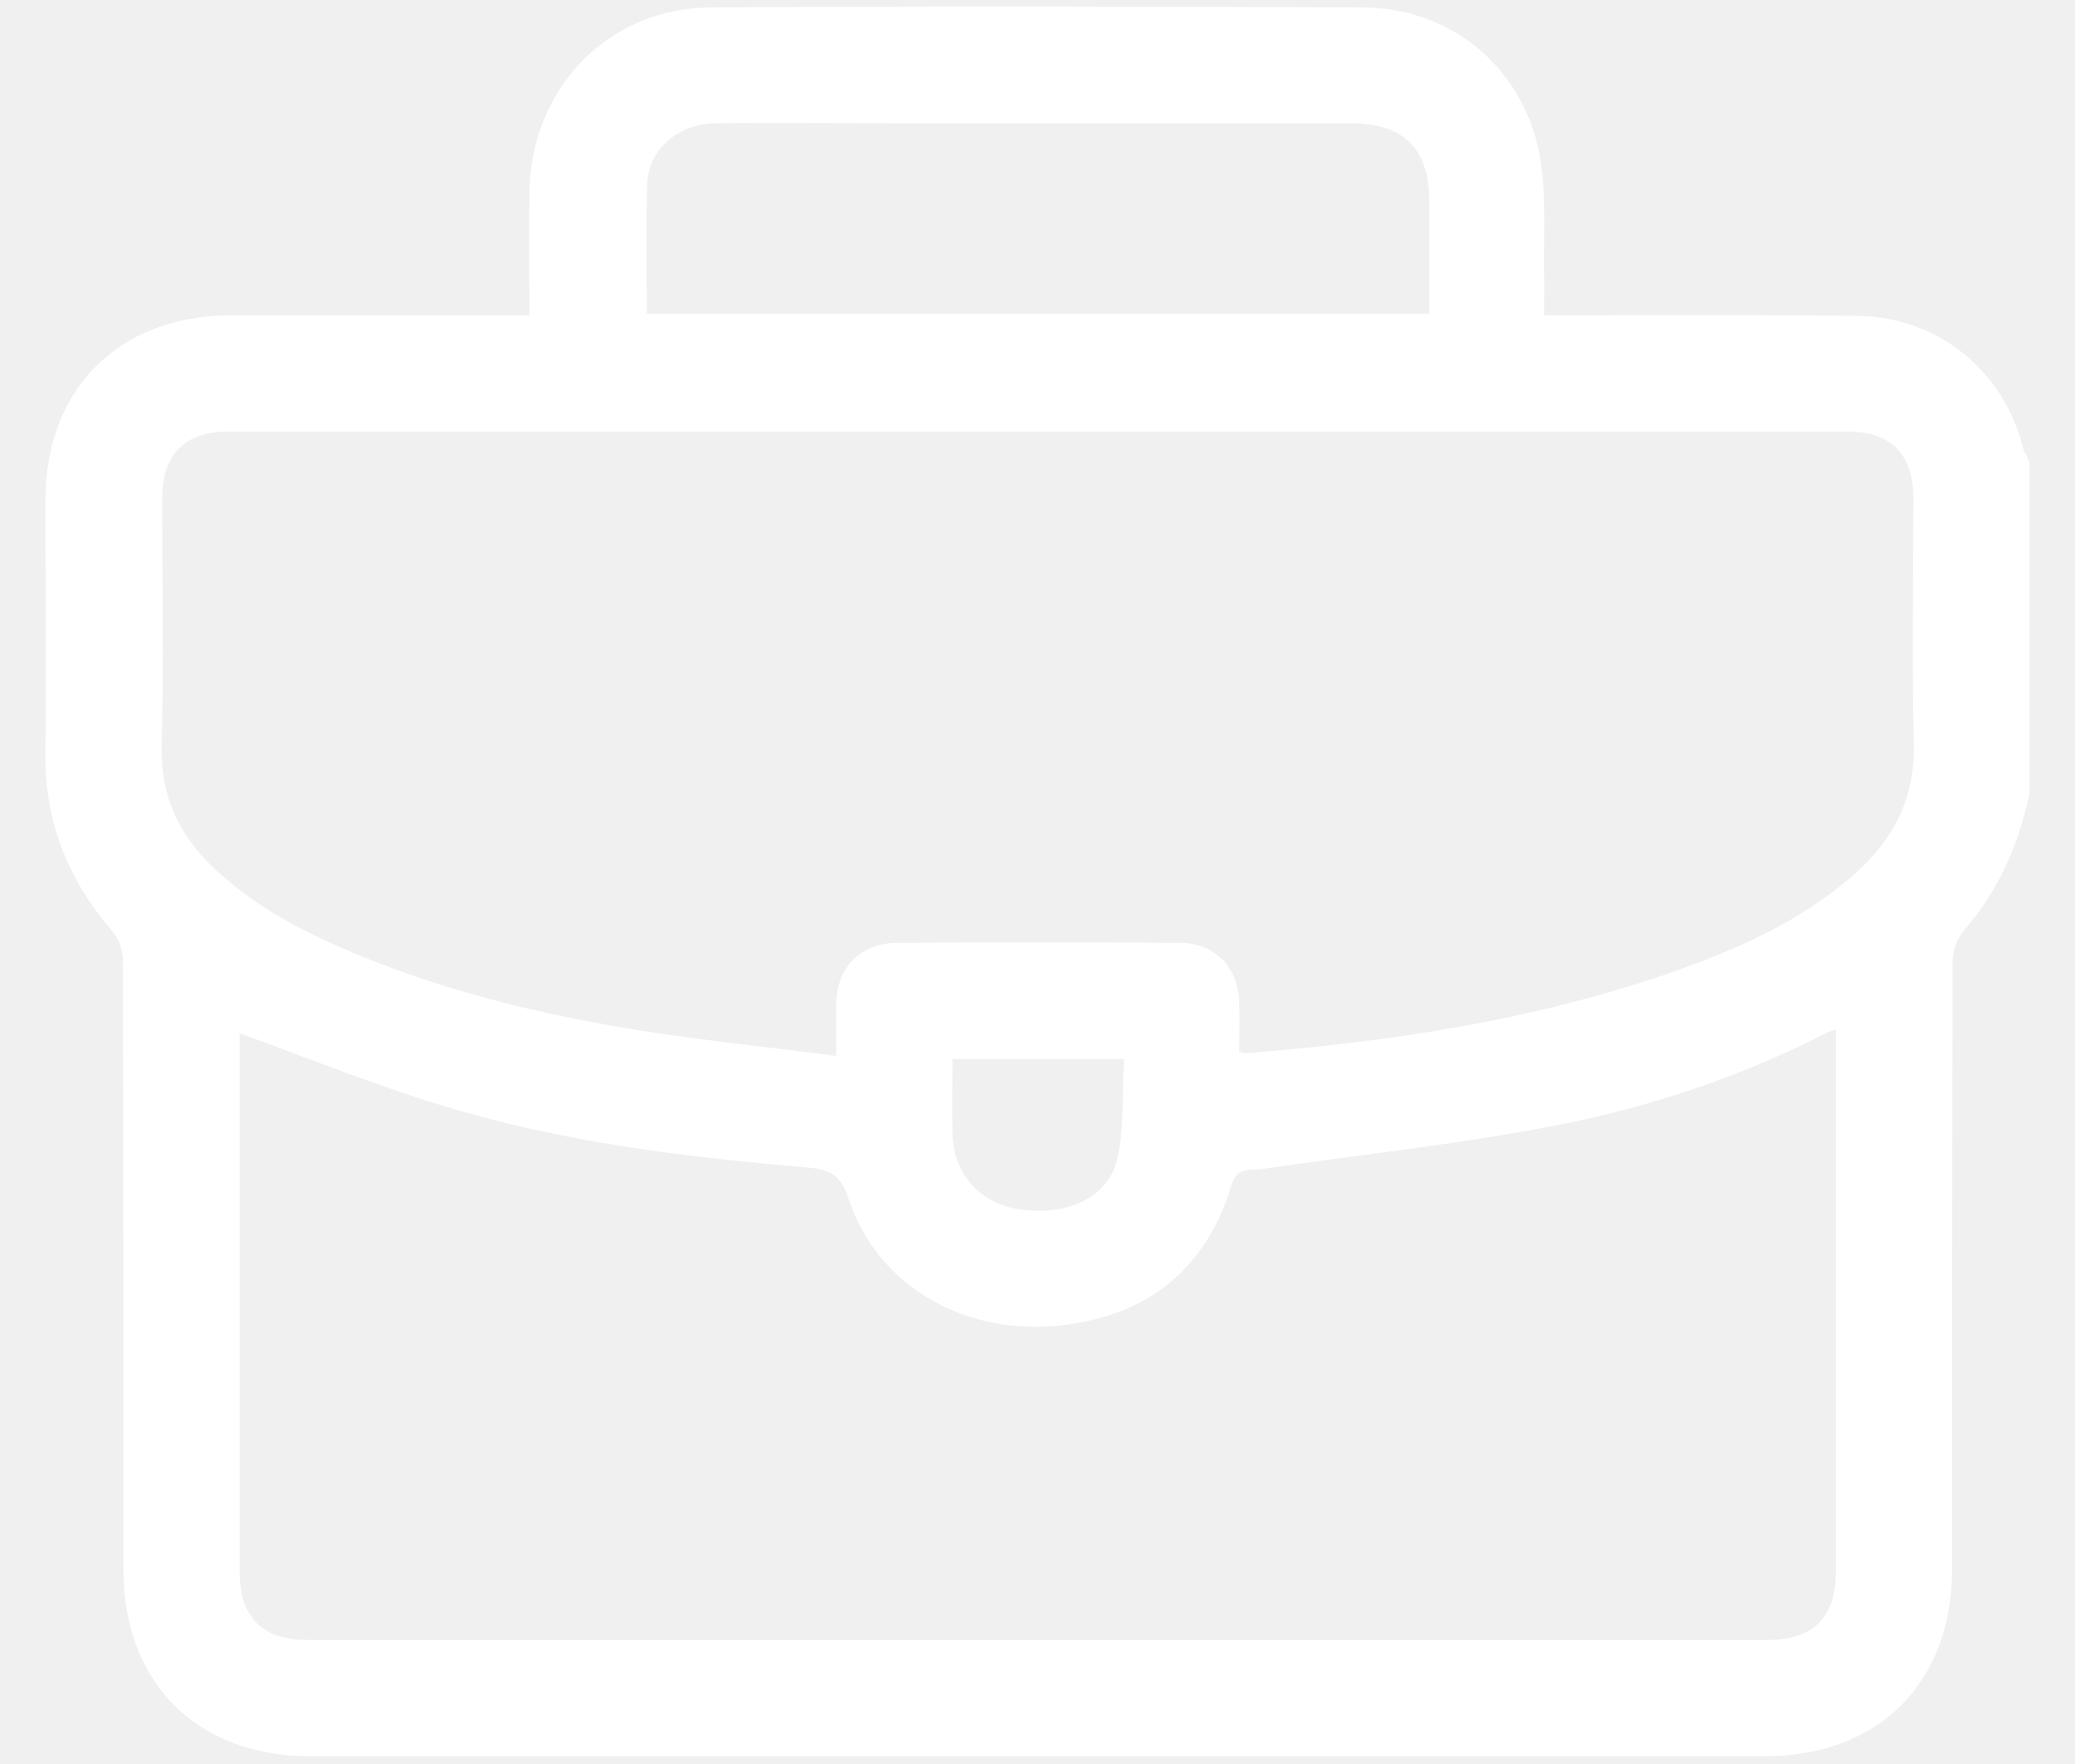
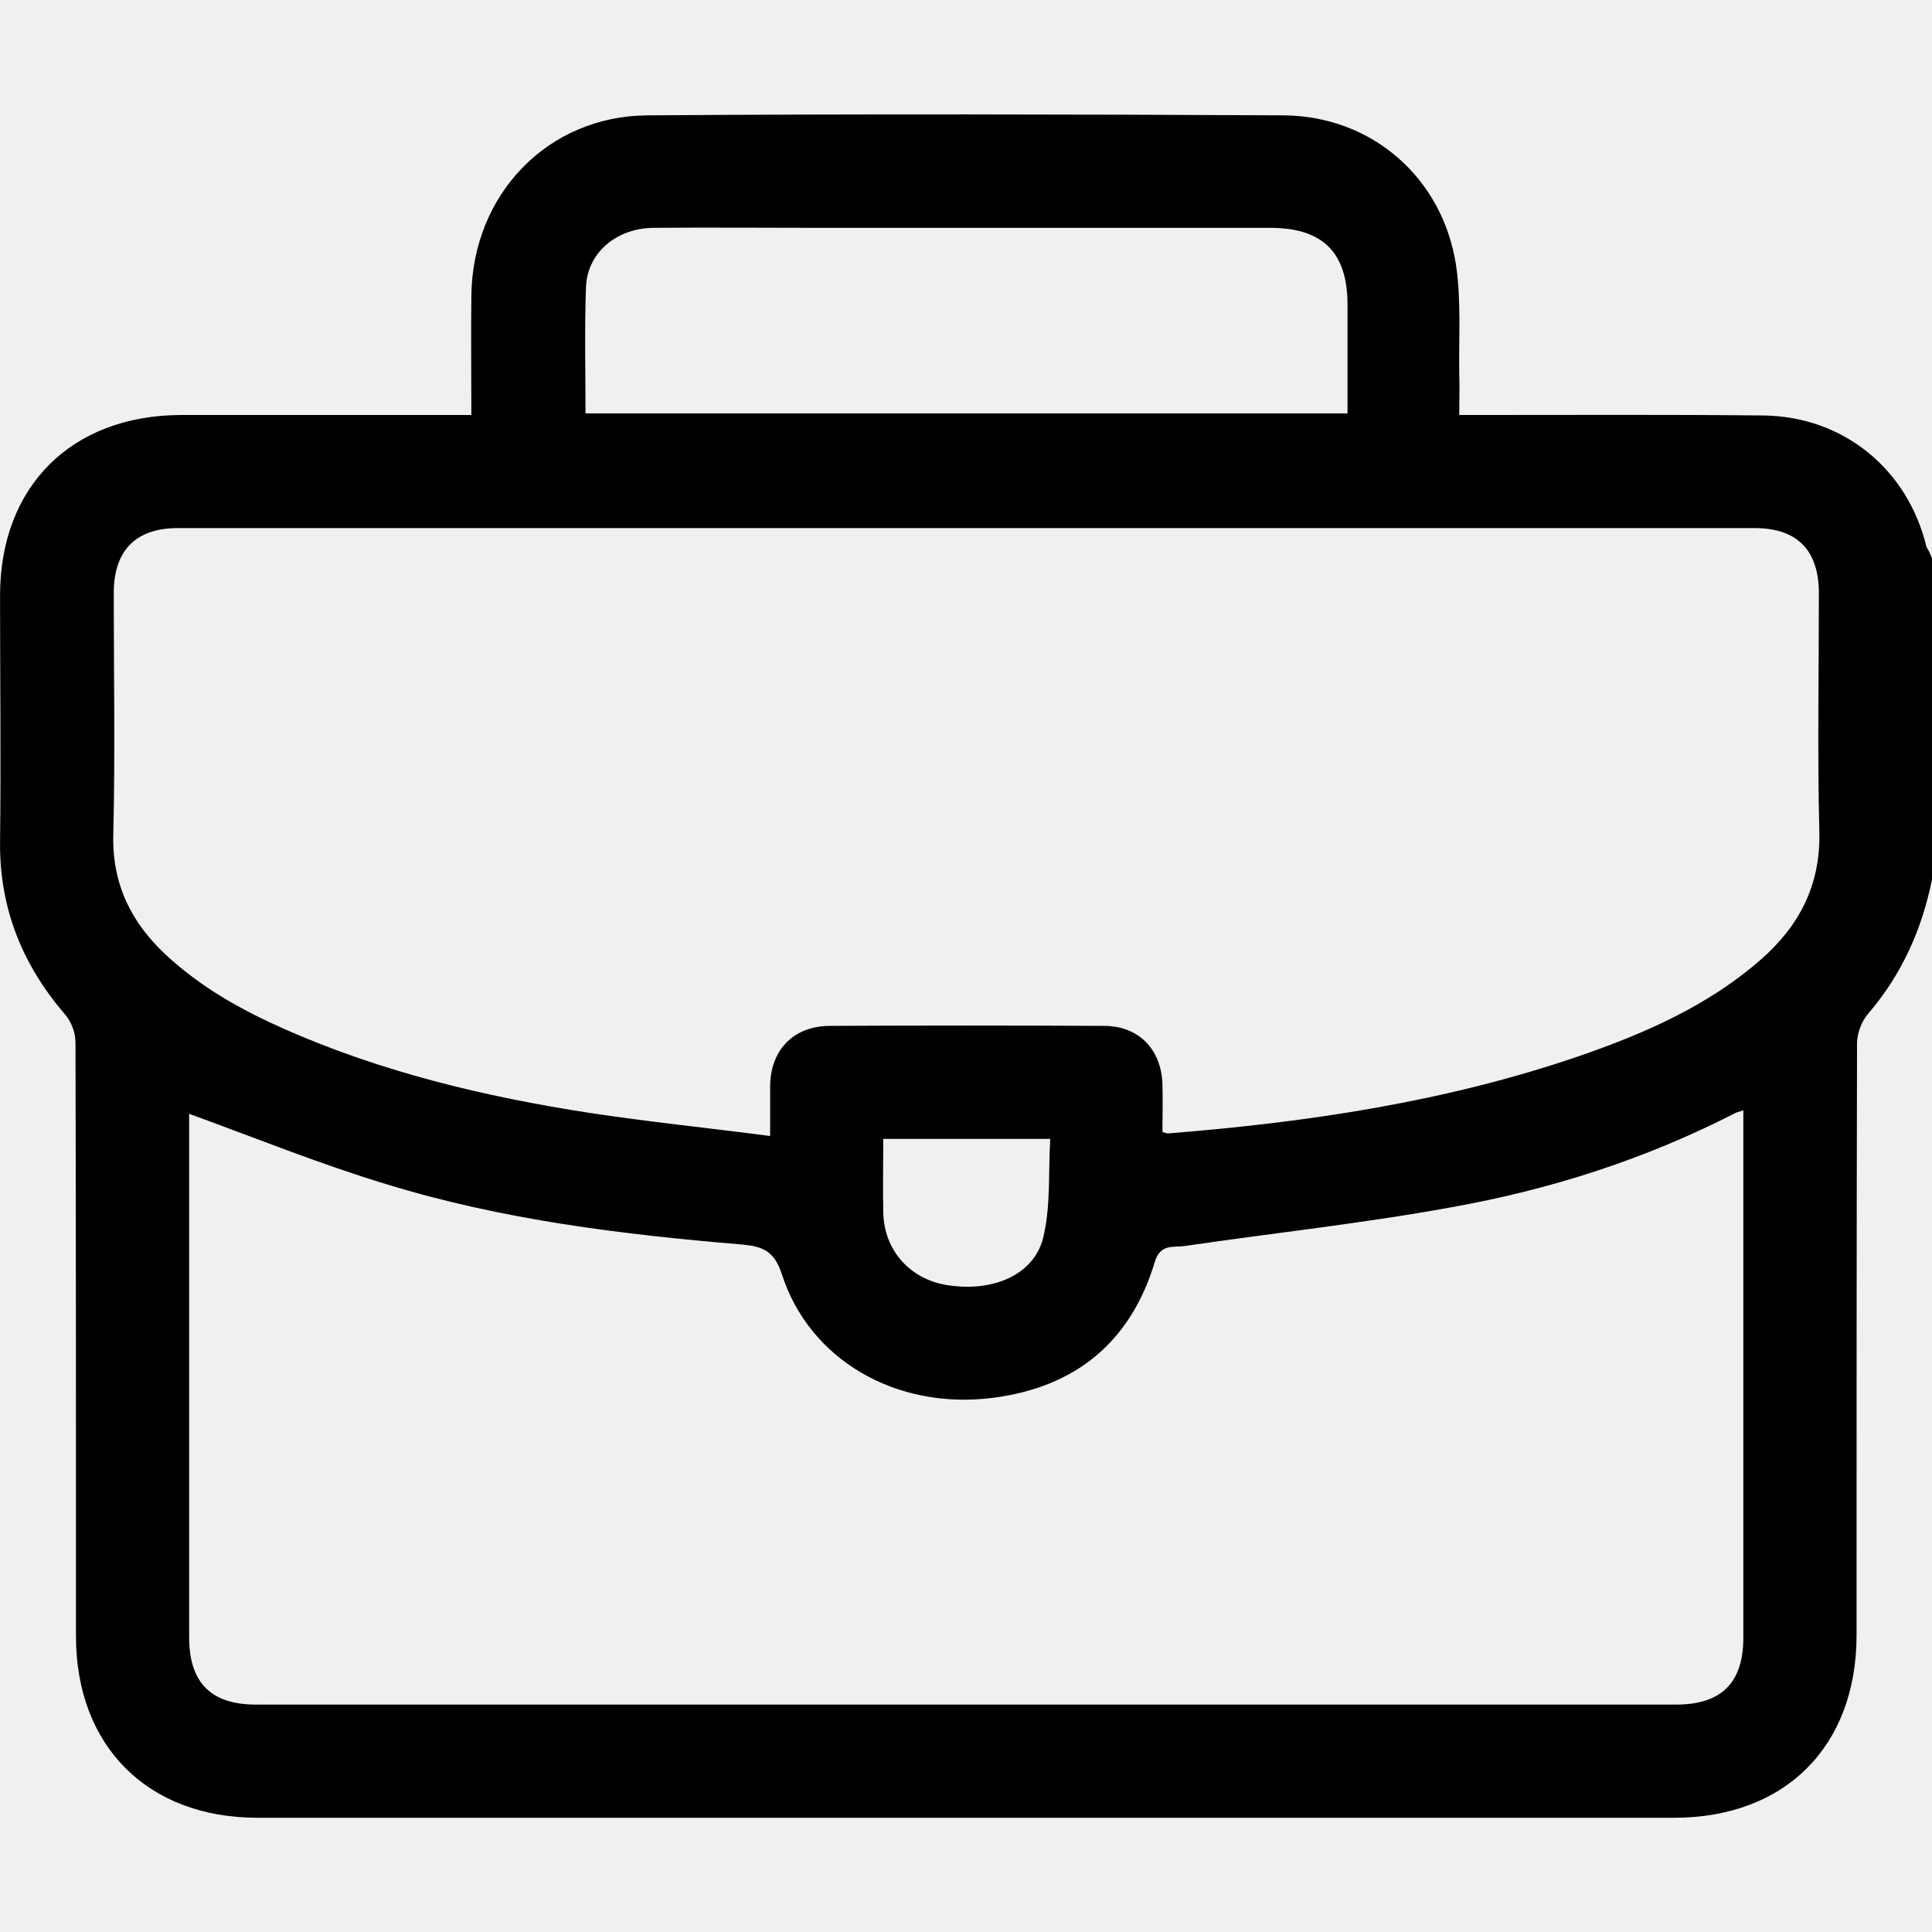
- <svg xmlns="http://www.w3.org/2000/svg" width="40" height="34" viewBox="0 0 40 34" fill="none">
-   <path d="M39.125 8.924C39.125 11.044 39.125 13.155 39.125 15.275C38.926 16.261 38.528 17.157 37.86 17.933C37.731 18.082 37.641 18.321 37.641 18.52C37.631 22.422 37.631 26.335 37.631 30.237C37.631 32.437 36.217 33.85 34.016 33.85C24.666 33.85 15.325 33.85 5.974 33.85C3.793 33.85 2.379 32.427 2.379 30.257C2.379 26.335 2.379 22.422 2.369 18.5C2.369 18.311 2.289 18.092 2.16 17.943C1.313 16.957 0.865 15.842 0.875 14.538C0.895 12.906 0.875 11.283 0.875 9.651C0.875 7.49 2.289 6.087 4.45 6.077C6.233 6.077 8.005 6.077 9.788 6.077C9.917 6.077 10.047 6.077 10.206 6.077C10.206 5.251 10.196 4.484 10.206 3.718C10.226 1.717 11.71 0.154 13.701 0.144C17.894 0.114 22.086 0.124 26.279 0.144C28.041 0.154 29.445 1.388 29.704 3.13C29.804 3.827 29.754 4.544 29.764 5.251C29.774 5.519 29.764 5.788 29.764 6.077C29.973 6.077 30.113 6.077 30.262 6.077C32.104 6.077 33.947 6.067 35.789 6.087C37.372 6.107 38.647 7.152 39.016 8.695C39.065 8.765 39.095 8.844 39.125 8.924ZM23.889 20.272C23.948 20.292 23.968 20.302 23.998 20.302C26.767 20.083 29.505 19.675 32.144 18.769C33.439 18.321 34.694 17.774 35.739 16.858C36.496 16.191 36.914 15.395 36.894 14.349C36.855 12.766 36.884 11.194 36.884 9.611C36.884 8.755 36.456 8.317 35.61 8.317C25.203 8.317 14.797 8.317 4.4 8.317C3.564 8.317 3.136 8.755 3.126 9.581C3.126 11.184 3.156 12.786 3.116 14.399C3.096 15.375 3.474 16.131 4.161 16.768C4.858 17.415 5.665 17.863 6.522 18.241C8.443 19.088 10.475 19.576 12.546 19.894C13.721 20.073 14.906 20.193 16.121 20.352C16.121 19.974 16.121 19.665 16.121 19.357C16.131 18.65 16.579 18.182 17.286 18.172C19.099 18.162 20.921 18.162 22.734 18.172C23.421 18.172 23.869 18.64 23.889 19.327C23.899 19.645 23.889 19.964 23.889 20.272ZM4.619 19.914C4.619 19.974 4.619 20.093 4.619 20.203C4.619 23.557 4.619 26.922 4.619 30.277C4.619 31.173 5.048 31.611 5.944 31.611C15.315 31.611 24.686 31.611 34.056 31.611C34.953 31.611 35.391 31.183 35.391 30.287C35.391 26.932 35.391 23.567 35.391 20.213C35.391 20.093 35.391 19.984 35.391 19.844C35.301 19.874 35.271 19.884 35.241 19.894C33.459 20.81 31.567 21.417 29.605 21.765C27.862 22.084 26.09 22.273 24.327 22.532C24.108 22.562 23.849 22.482 23.739 22.841C23.261 24.433 22.166 25.329 20.523 25.538C18.621 25.777 16.898 24.792 16.35 23.079C16.201 22.632 15.982 22.542 15.574 22.502C13.194 22.303 10.823 22.014 8.523 21.308C7.209 20.909 5.934 20.392 4.619 19.914ZM12.467 6.047C17.515 6.047 22.524 6.047 27.553 6.047C27.553 5.31 27.553 4.604 27.553 3.897C27.553 2.861 27.066 2.374 26.02 2.374C23.032 2.374 20.045 2.374 17.057 2.374C15.972 2.374 14.896 2.364 13.811 2.374C13.074 2.384 12.496 2.871 12.477 3.558C12.447 4.375 12.467 5.201 12.467 6.047ZM18.362 20.412C18.362 20.909 18.352 21.387 18.362 21.855C18.372 22.622 18.9 23.199 19.647 23.308C20.573 23.448 21.379 23.079 21.539 22.323C21.678 21.706 21.628 21.059 21.668 20.412C20.533 20.412 19.477 20.412 18.362 20.412Z" fill="white" />
+ <svg xmlns="http://www.w3.org/2000/svg" width="40" height="40" viewBox="0 0 40 40" fill="none" version="1.1" id="svg377">
+   <defs id="defs381" />
+   <path d="m 40,11.567 c 0,2.217 0,4.424 0,6.642 -0.208,1.031 -0.625,1.968 -1.323,2.78 -0.135,0.156 -0.229,0.406 -0.229,0.614 -0.01,4.081 -0.01,8.172 -0.01,12.253 0,2.301 -1.479,3.779 -3.78,3.779 -9.779,0 -19.547,0 -29.326,0 -2.281,0 -3.759,-1.489 -3.759,-3.758 0,-4.102 1.04e-5,-8.193 -0.01,-12.294 0,-0.198 -0.083,-0.427 -0.219,-0.583 -0.885,-1.031 -1.354,-2.197 -1.343,-3.56 0.021,-1.707 0,-3.404 0,-5.111 0,-2.259 1.479,-3.727 3.739,-3.737 1.864,0 3.718,0 5.582,0 0.135,0 0.271,0 0.437,0 0,-0.864 -0.01,-1.666 0,-2.467 0.021,-2.092 1.572,-3.727 3.655,-3.737 4.384,-0.031 8.768,-0.021 13.153,0 1.843,0.01 3.312,1.301 3.582,3.123 0.104,0.729 0.052,1.478 0.063,2.217 0.01,0.281 0,0.562 0,0.864 0.219,0 0.364,0 0.521,0 1.927,0 3.853,-0.01 5.78,0.01 1.656,0.021 2.989,1.114 3.374,2.727 0.052,0.073 0.083,0.156 0.115,0.239 z M 24.067,23.435 c 0.062,0.021 0.083,0.031 0.115,0.031 2.895,-0.229 5.759,-0.656 8.519,-1.603 1.354,-0.468 2.666,-1.041 3.759,-1.999 0.791,-0.697 1.229,-1.53 1.208,-2.623 -0.042,-1.655 -0.01,-3.3 -0.01,-4.955 0,-0.895 -0.448,-1.353 -1.333,-1.353 -10.883,0 -21.765,0 -32.637,0 -0.875,0 -1.323,0.458 -1.333,1.322 0,1.676 0.031,3.352 -0.01,5.039 -0.021,1.02 0.375,1.811 1.093,2.478 0.729,0.677 1.572,1.145 2.468,1.541 2.01,0.885 4.134,1.395 6.3,1.728 1.229,0.187 2.468,0.312 3.739,0.479 0,-0.396 0,-0.718 0,-1.041 0.01,-0.739 0.479,-1.228 1.218,-1.239 1.895,-0.01 3.801,-0.01 5.696,0 0.719,0 1.187,0.489 1.208,1.208 0.01,0.333 0,0.666 0,0.989 z M 3.916,23.06 c 0,0.063 0,0.187 0,0.302 0,3.508 0,7.027 0,10.535 0,0.937 0.448,1.395 1.385,1.395 9.799,0 19.599,0 29.398,0 0.937,0 1.395,-0.448 1.395,-1.385 0,-3.508 0,-7.027 0,-10.535 0,-0.125 0,-0.239 0,-0.385 -0.094,0.031 -0.125,0.042 -0.156,0.052 -1.864,0.958 -3.843,1.593 -5.894,1.957 -1.822,0.333 -3.676,0.531 -5.519,0.802 -0.229,0.031 -0.5,-0.052 -0.614,0.323 -0.5,1.666 -1.645,2.603 -3.364,2.821 -1.989,0.25 -3.791,-0.781 -4.363,-2.571 C 16.027,25.902 15.798,25.808 15.371,25.767 12.882,25.559 10.404,25.257 7.998,24.517 6.623,24.101 5.29,23.56 3.916,23.06 Z M 12.122,8.559 c 5.28,0 10.518,0 15.777,0 0,-0.77 0,-1.509 0,-2.249 0,-1.083 -0.51,-1.593 -1.604,-1.593 -3.124,0 -6.248,0 -9.373,0 -1.135,0 -2.26,-0.01 -3.395,0 -0.771,0.01 -1.375,0.521 -1.395,1.239 -0.031,0.854 -0.01,1.718 -0.01,2.603 z m 6.165,15.022 c 0,0.52 -0.01,1.02 0,1.509 0.01,0.802 0.562,1.405 1.343,1.52 0.968,0.146 1.812,-0.239 1.979,-1.031 0.146,-0.645 0.094,-1.322 0.135,-1.999 -1.187,0 -2.291,0 -3.457,0 z" fill="white" id="path375" style="fill:#000000;stroke-width:1.046" />
</svg>
